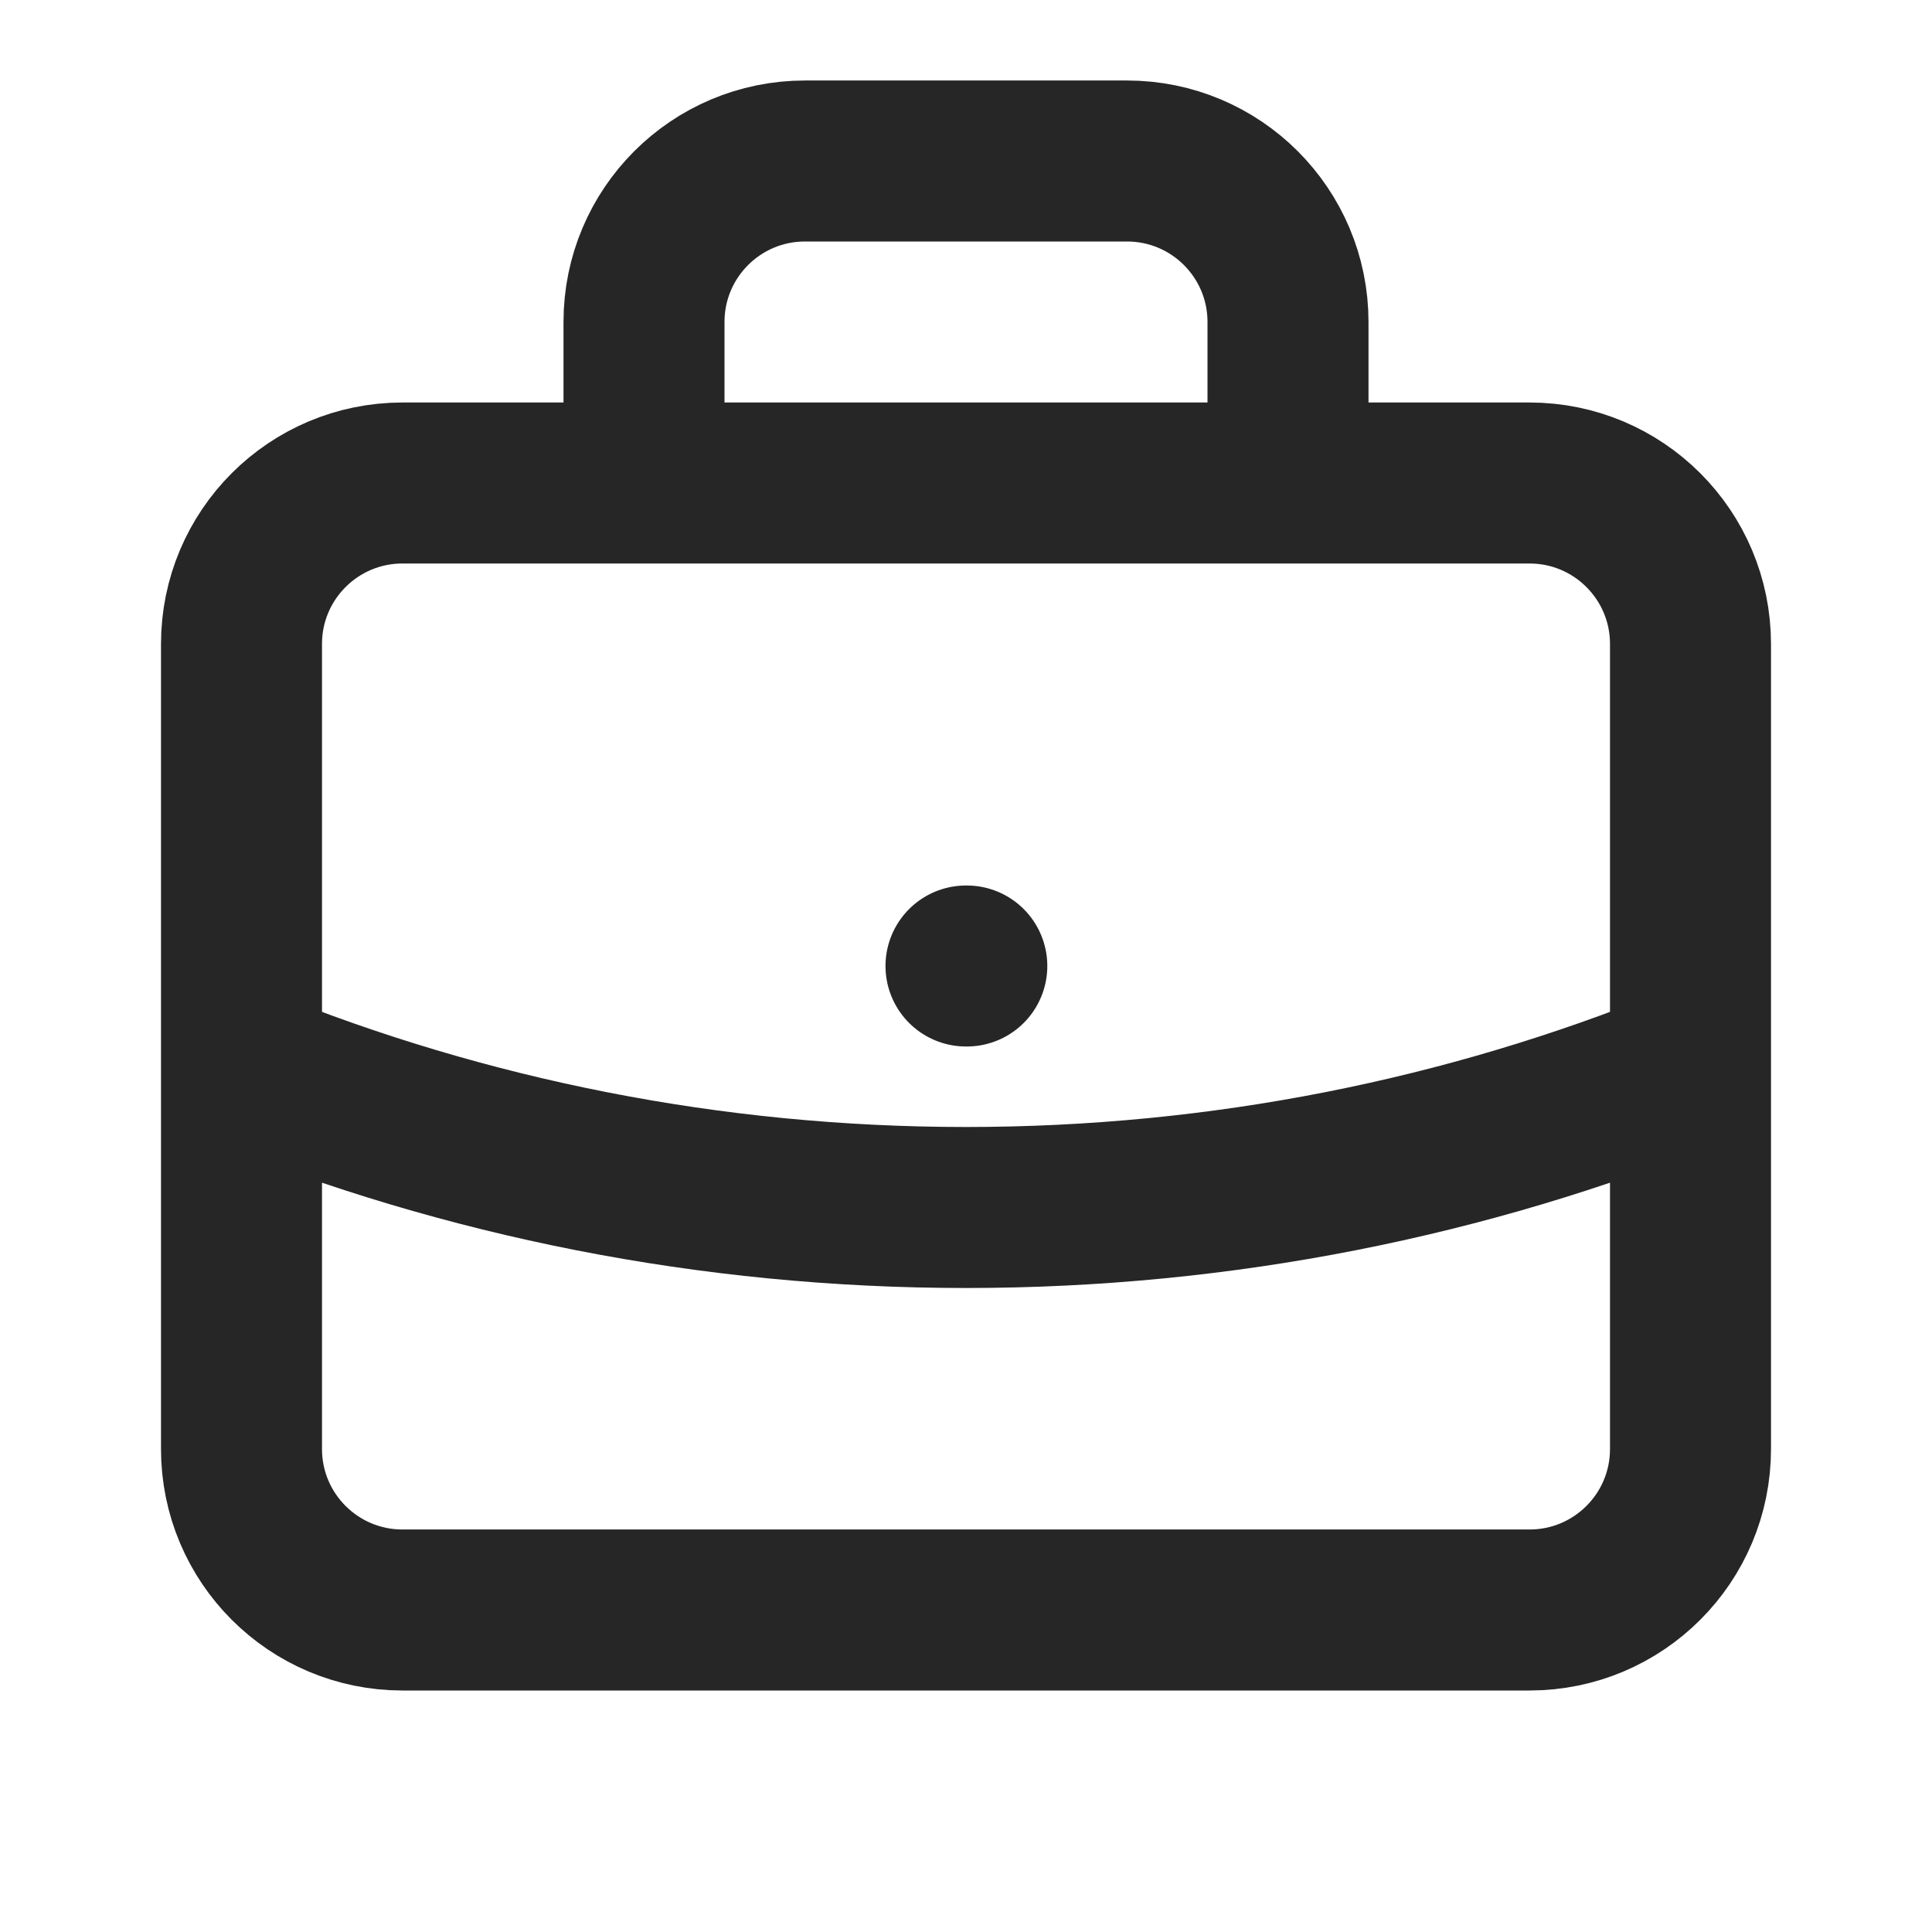
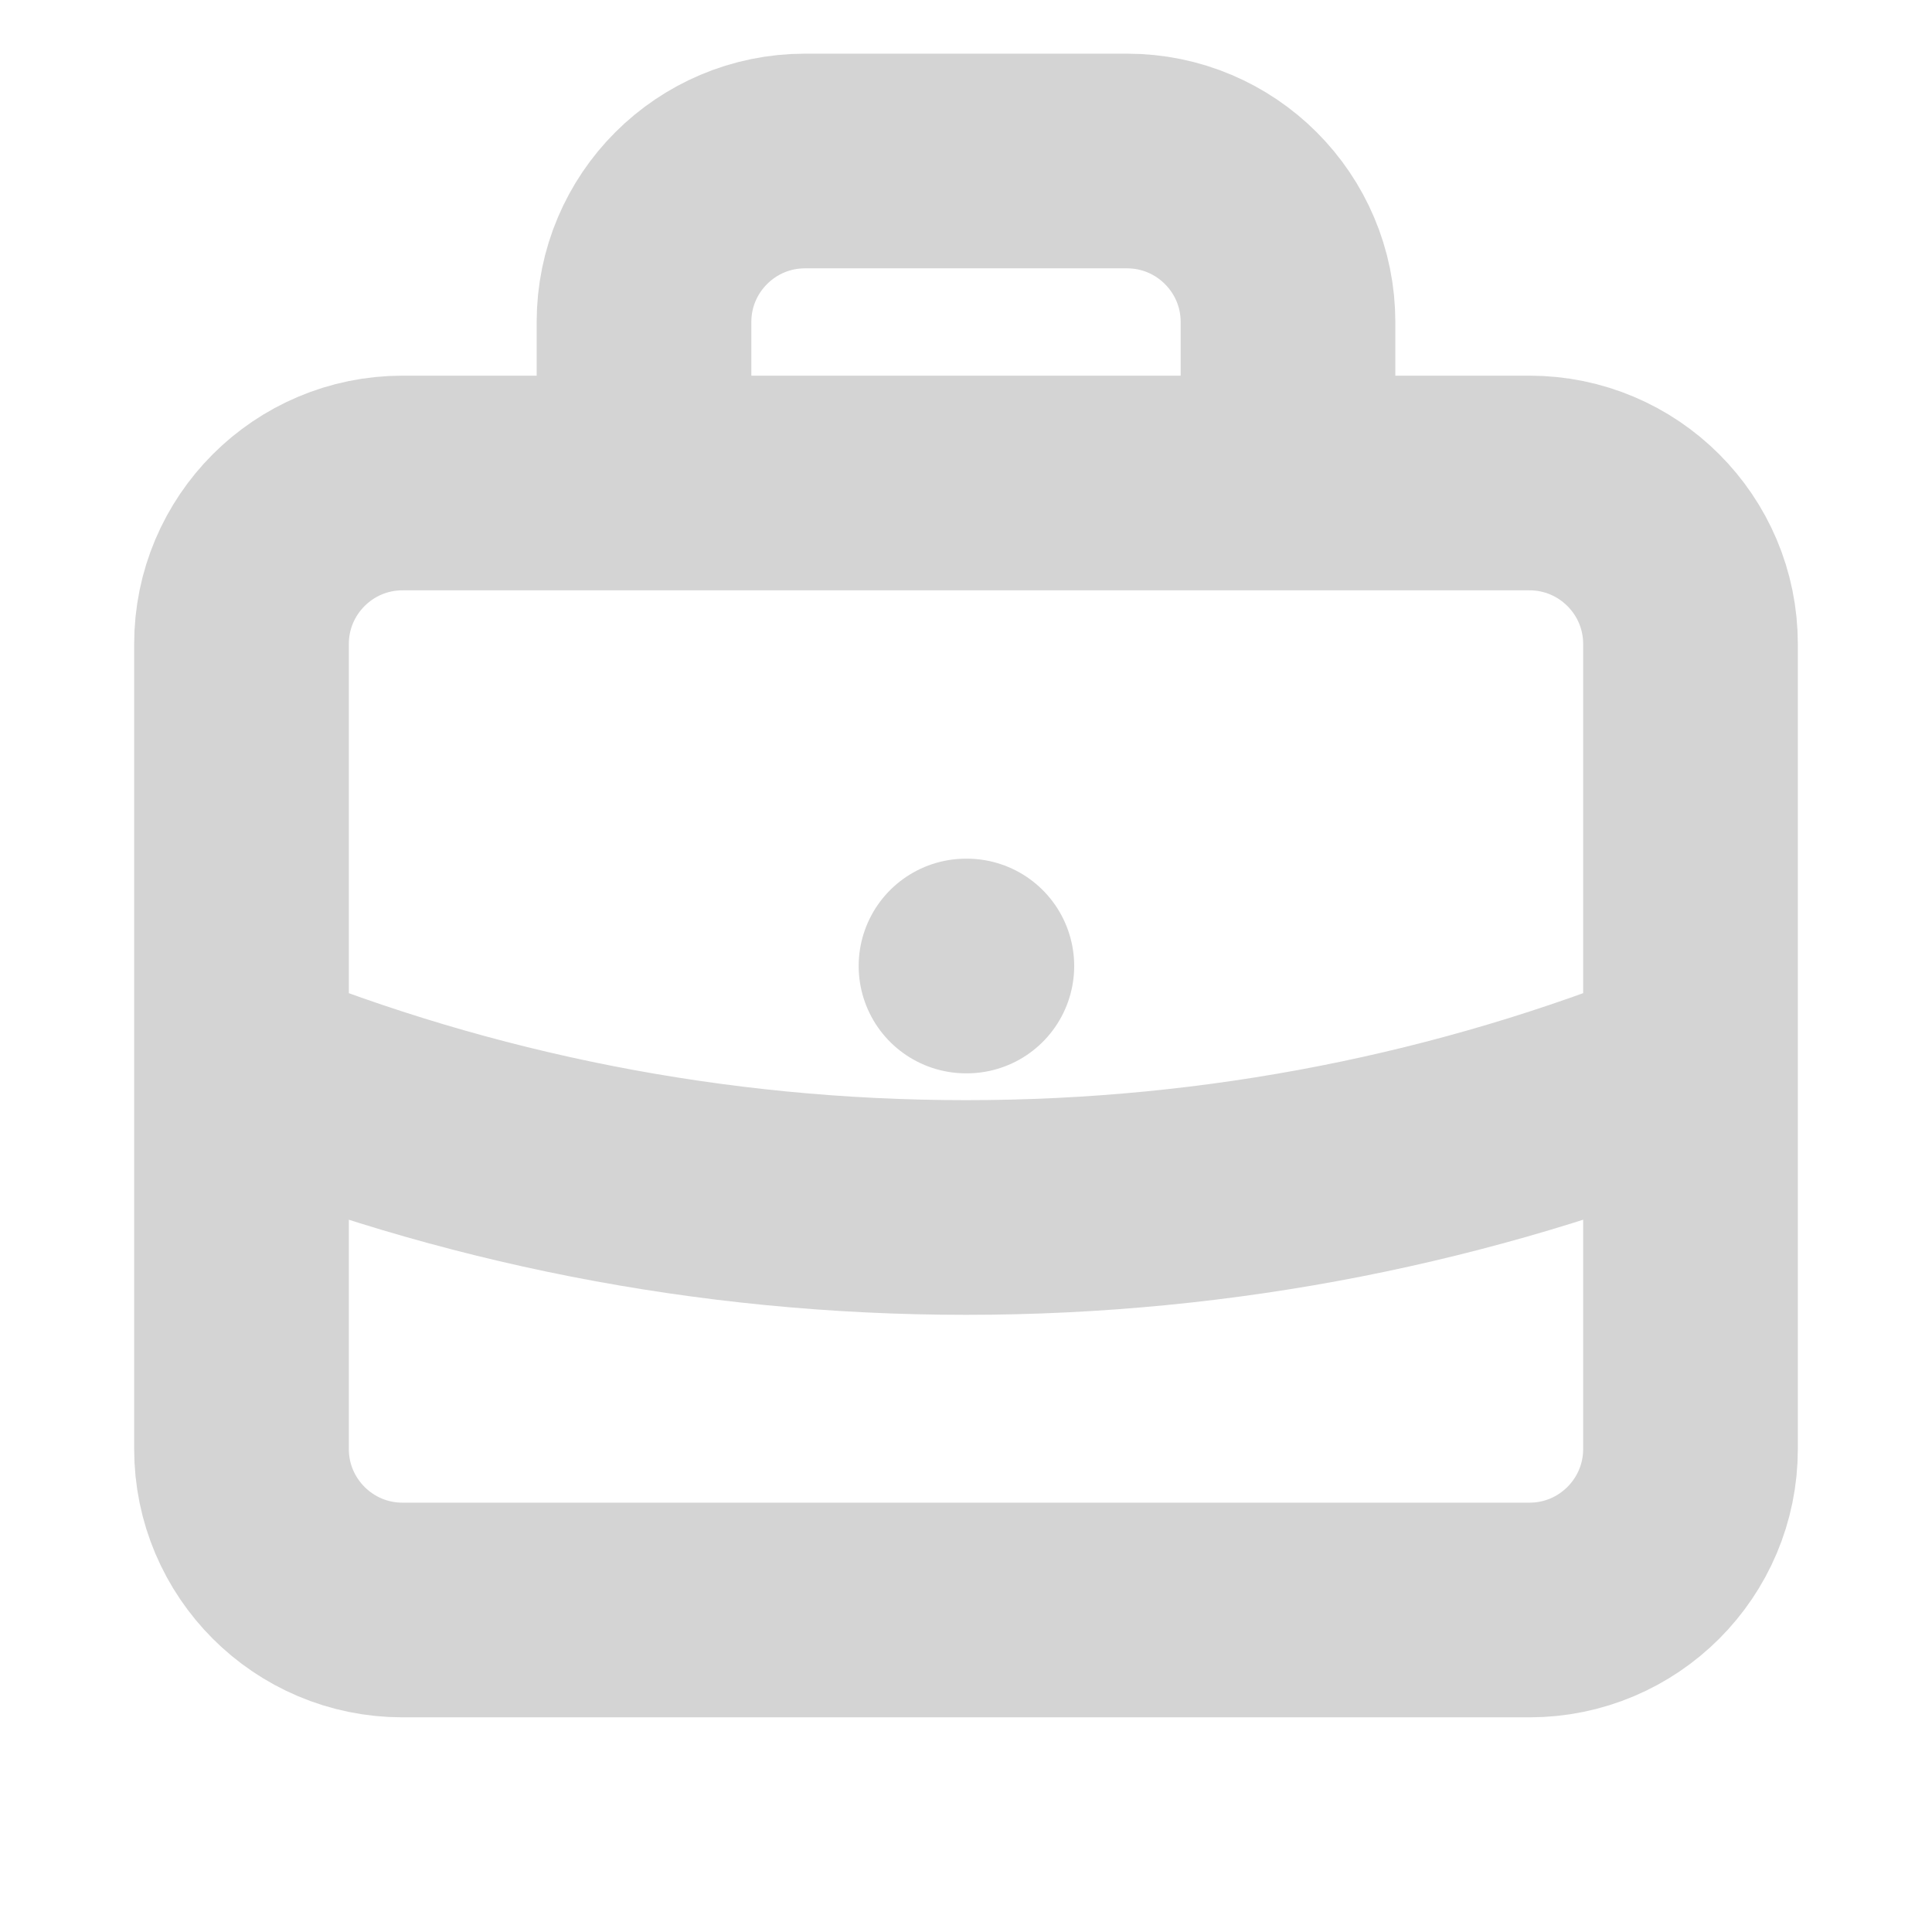
- <svg xmlns="http://www.w3.org/2000/svg" width="24" height="24" viewBox="0 0 24 24" fill="none">
-   <path d="M21 13.255C18.221 14.38 15.183 15 12 15C8.817 15 5.779 14.38 3 13.255M16 6V4C16 2.895 15.105 2 14 2H10C8.895 2 8 2.895 8 4V6M12 12H12.01M5 20H19C20.105 20 21 19.105 21 18V8C21 6.895 20.105 6 19 6H5C3.895 6 3 6.895 3 8V18C3 19.105 3.895 20 5 20Z" stroke="#262626" stroke-width="2" stroke-linecap="round" stroke-linejoin="round" />
+ <svg xmlns="http://www.w3.org/2000/svg" width="18" height="18" viewBox="0 0 18 18" fill="none">
+   <path d="M15.75 9.942C13.665 10.785 11.387 11.25 9 11.25C6.613 11.25 4.334 10.785 2.25 9.942M12 4.5V3C12 2.172 11.328 1.5 10.5 1.5H7.5C6.672 1.5 6 2.172 6 3V4.5M9 9H9.008M3.75 15H14.25C15.078 15 15.75 14.328 15.75 13.5V6C15.75 5.172 15.078 4.5 14.25 4.5H3.75C2.922 4.5 2.25 5.172 2.25 6V13.5C2.25 14.328 2.922 15 3.75 15Z" stroke="#D4D4D4" stroke-width="2" stroke-linecap="round" stroke-linejoin="round" />
</svg>
